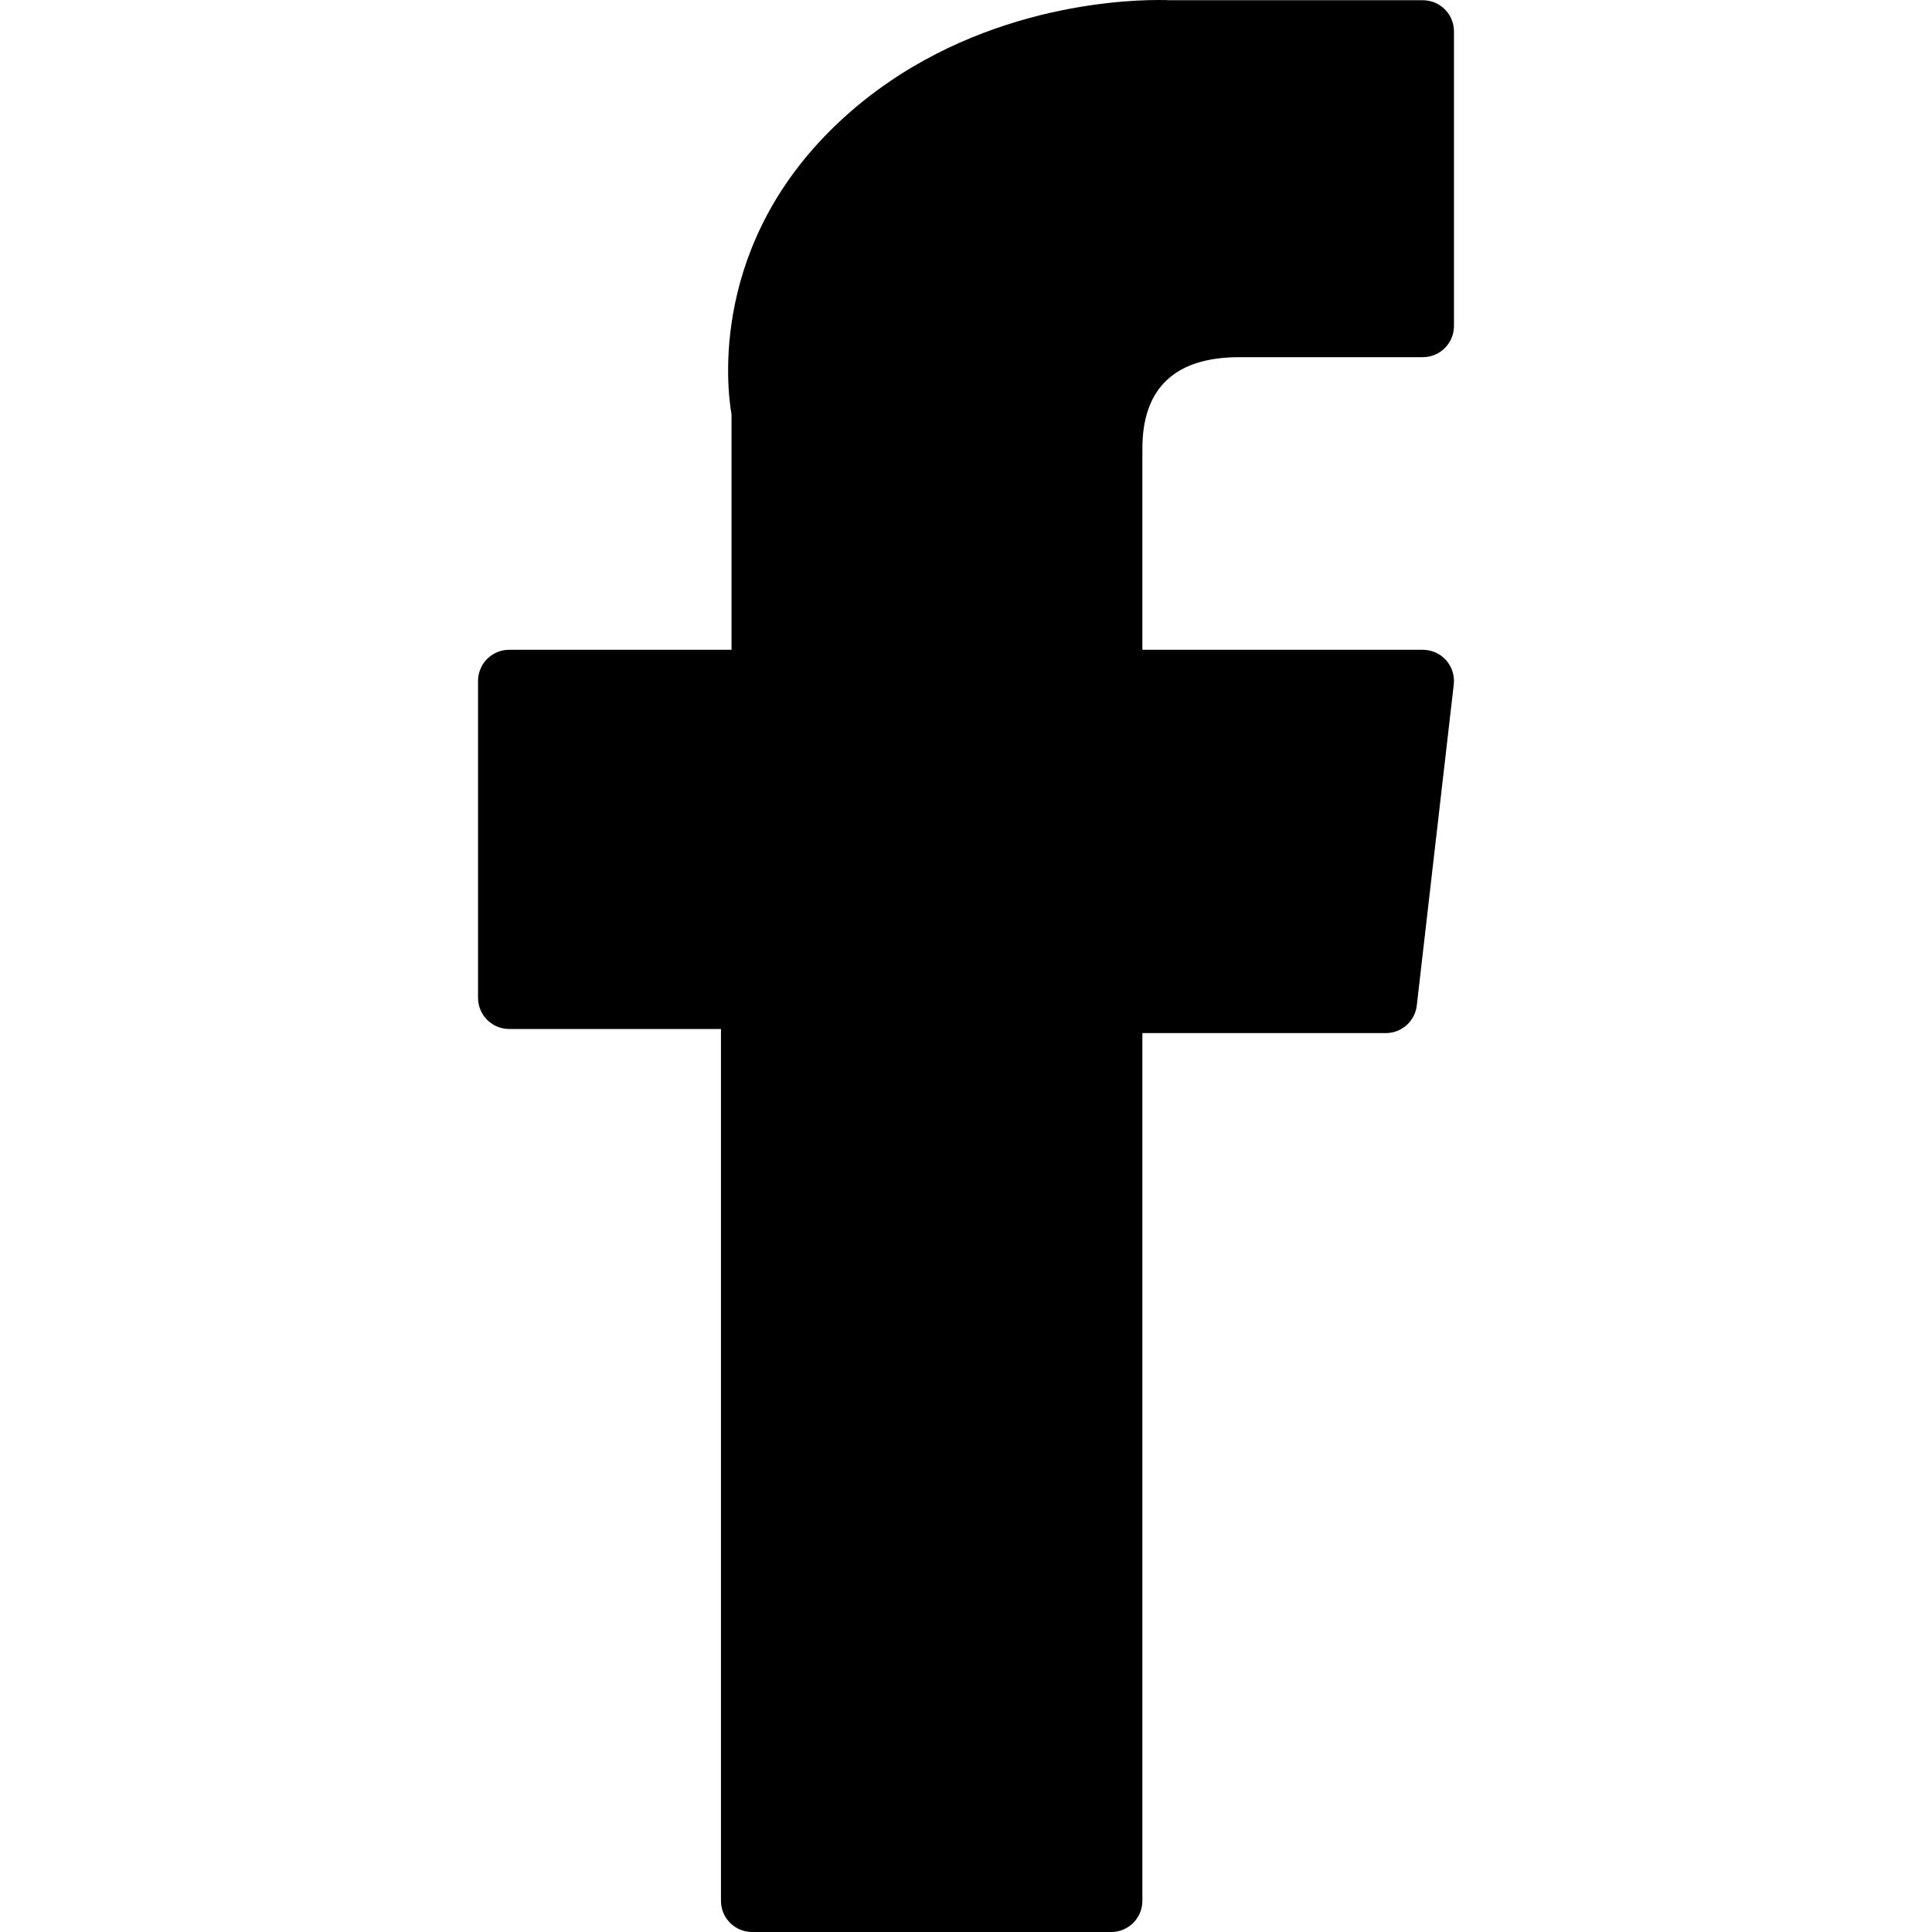
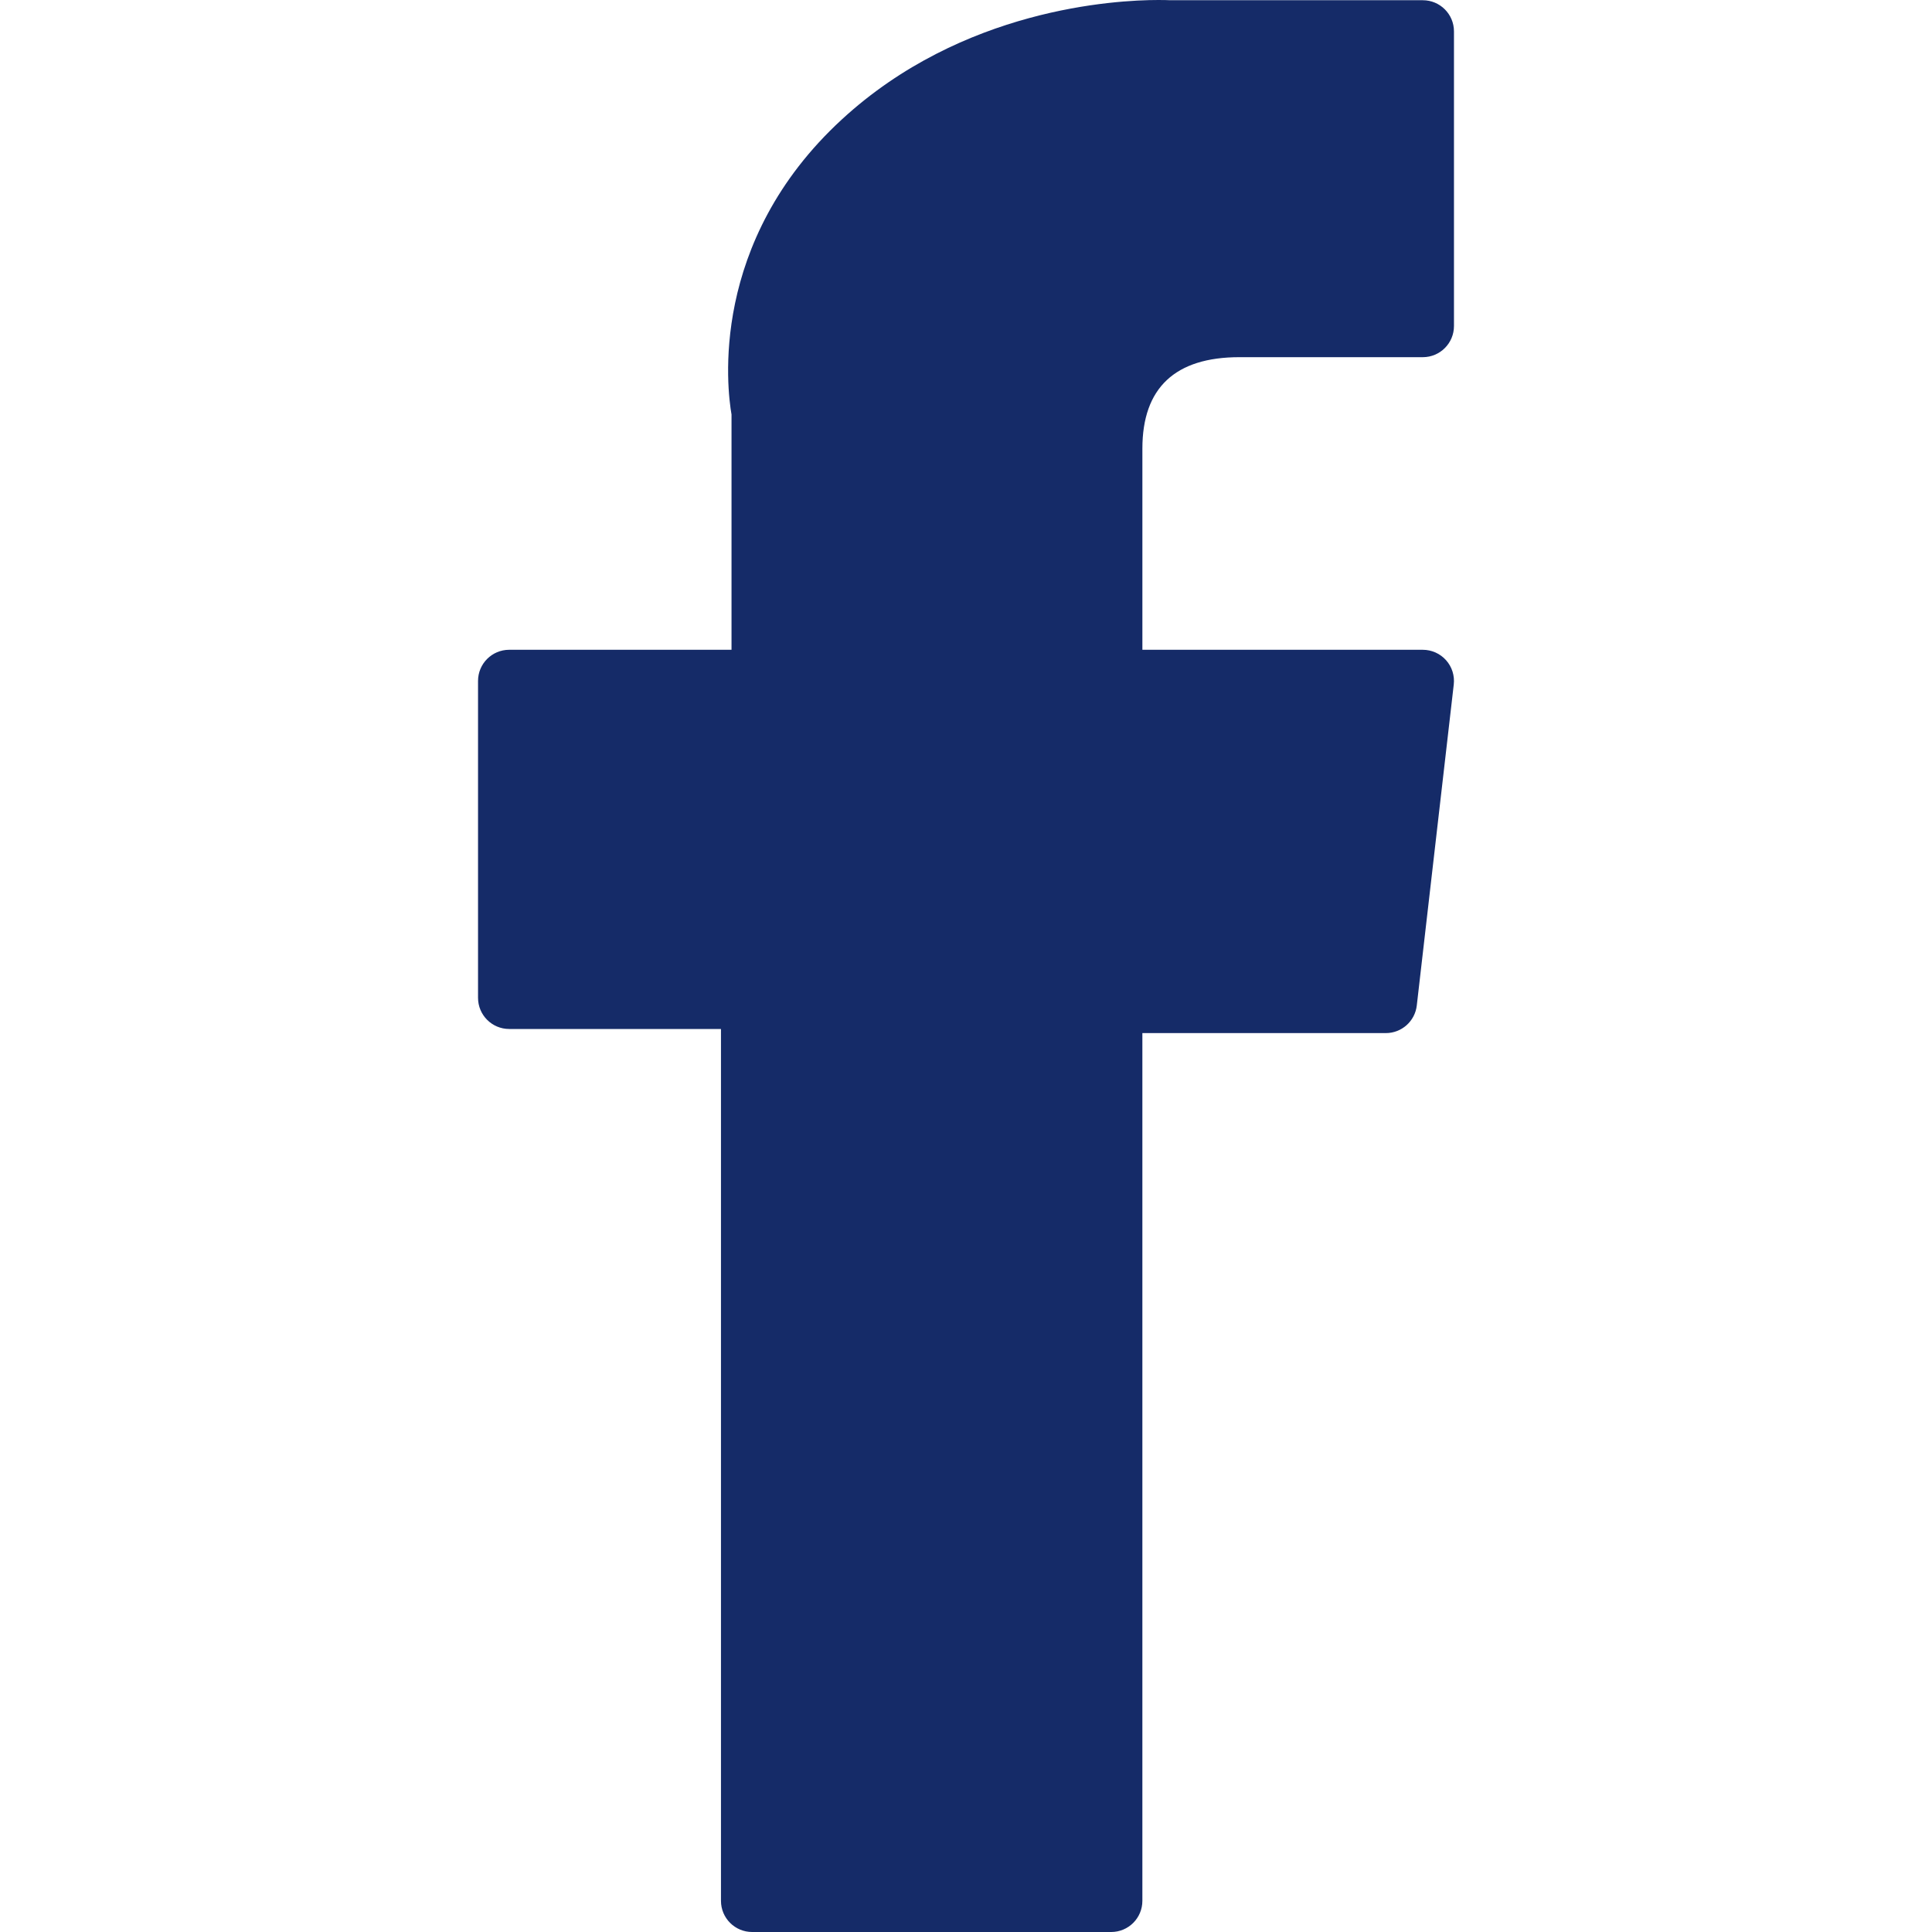
- <svg xmlns="http://www.w3.org/2000/svg" fill="#000000" height="800px" width="800px" version="1.1" id="Layer_1" viewBox="0 0 310 310" xml:space="preserve">
+ <svg xmlns="http://www.w3.org/2000/svg" fill="#152b68" height="800px" width="800px" version="1.1" id="Layer_1" viewBox="0 0 310 310" xml:space="preserve">
  <g id="XMLID_834_">
-     <path id="XMLID_835_" d="M81.703,165.106h33.981V305c0,2.762,2.238,5,5,5h57.616c2.762,0,5-2.238,5-5V165.765h39.064   c2.54,0,4.677-1.906,4.967-4.429l5.933-51.502c0.163-1.417-0.286-2.836-1.234-3.899c-0.949-1.064-2.307-1.673-3.732-1.673h-44.996   V71.978c0-9.732,5.24-14.667,15.576-14.667c1.473,0,29.42,0,29.42,0c2.762,0,5-2.239,5-5V5.037c0-2.762-2.238-5-5-5h-40.545   C187.467,0.023,186.832,0,185.896,0c-7.035,0-31.488,1.381-50.804,19.151c-21.402,19.692-18.427,43.27-17.716,47.358v37.752H81.703   c-2.762,0-5,2.238-5,5v50.844C76.703,162.867,78.941,165.106,81.703,165.106z" />
+     <path id="XMLID_835_" d="M81.703,165.106h33.981V305c0,2.762,2.238,5,5,5h57.616c2.762,0,5-2.238,5-5V165.765h39.064   c2.54,0,4.677-1.906,4.967-4.429l5.933-51.502c0.163-1.417-0.286-2.836-1.234-3.899c-0.949-1.064-2.307-1.673-3.732-1.673h-44.996   V71.978c0-9.732,5.24-14.667,15.576-14.667c1.473,0,29.42,0,29.42,0c2.762,0,5-2.239,5-5V5.037c0-2.762-2.238-5-5-5h-40.545   C187.467,0.023,186.832,0,185.896,0c-7.035,0-31.488,1.381-50.804,19.151c-21.402,19.692-18.427,43.27-17.716,47.358v37.752H81.703   c-2.762,0-5,2.238-5,5v50.844C76.703,162.867,78.941,165.106,81.703,165.106z" fill="#152b68" />
  </g>
</svg>
